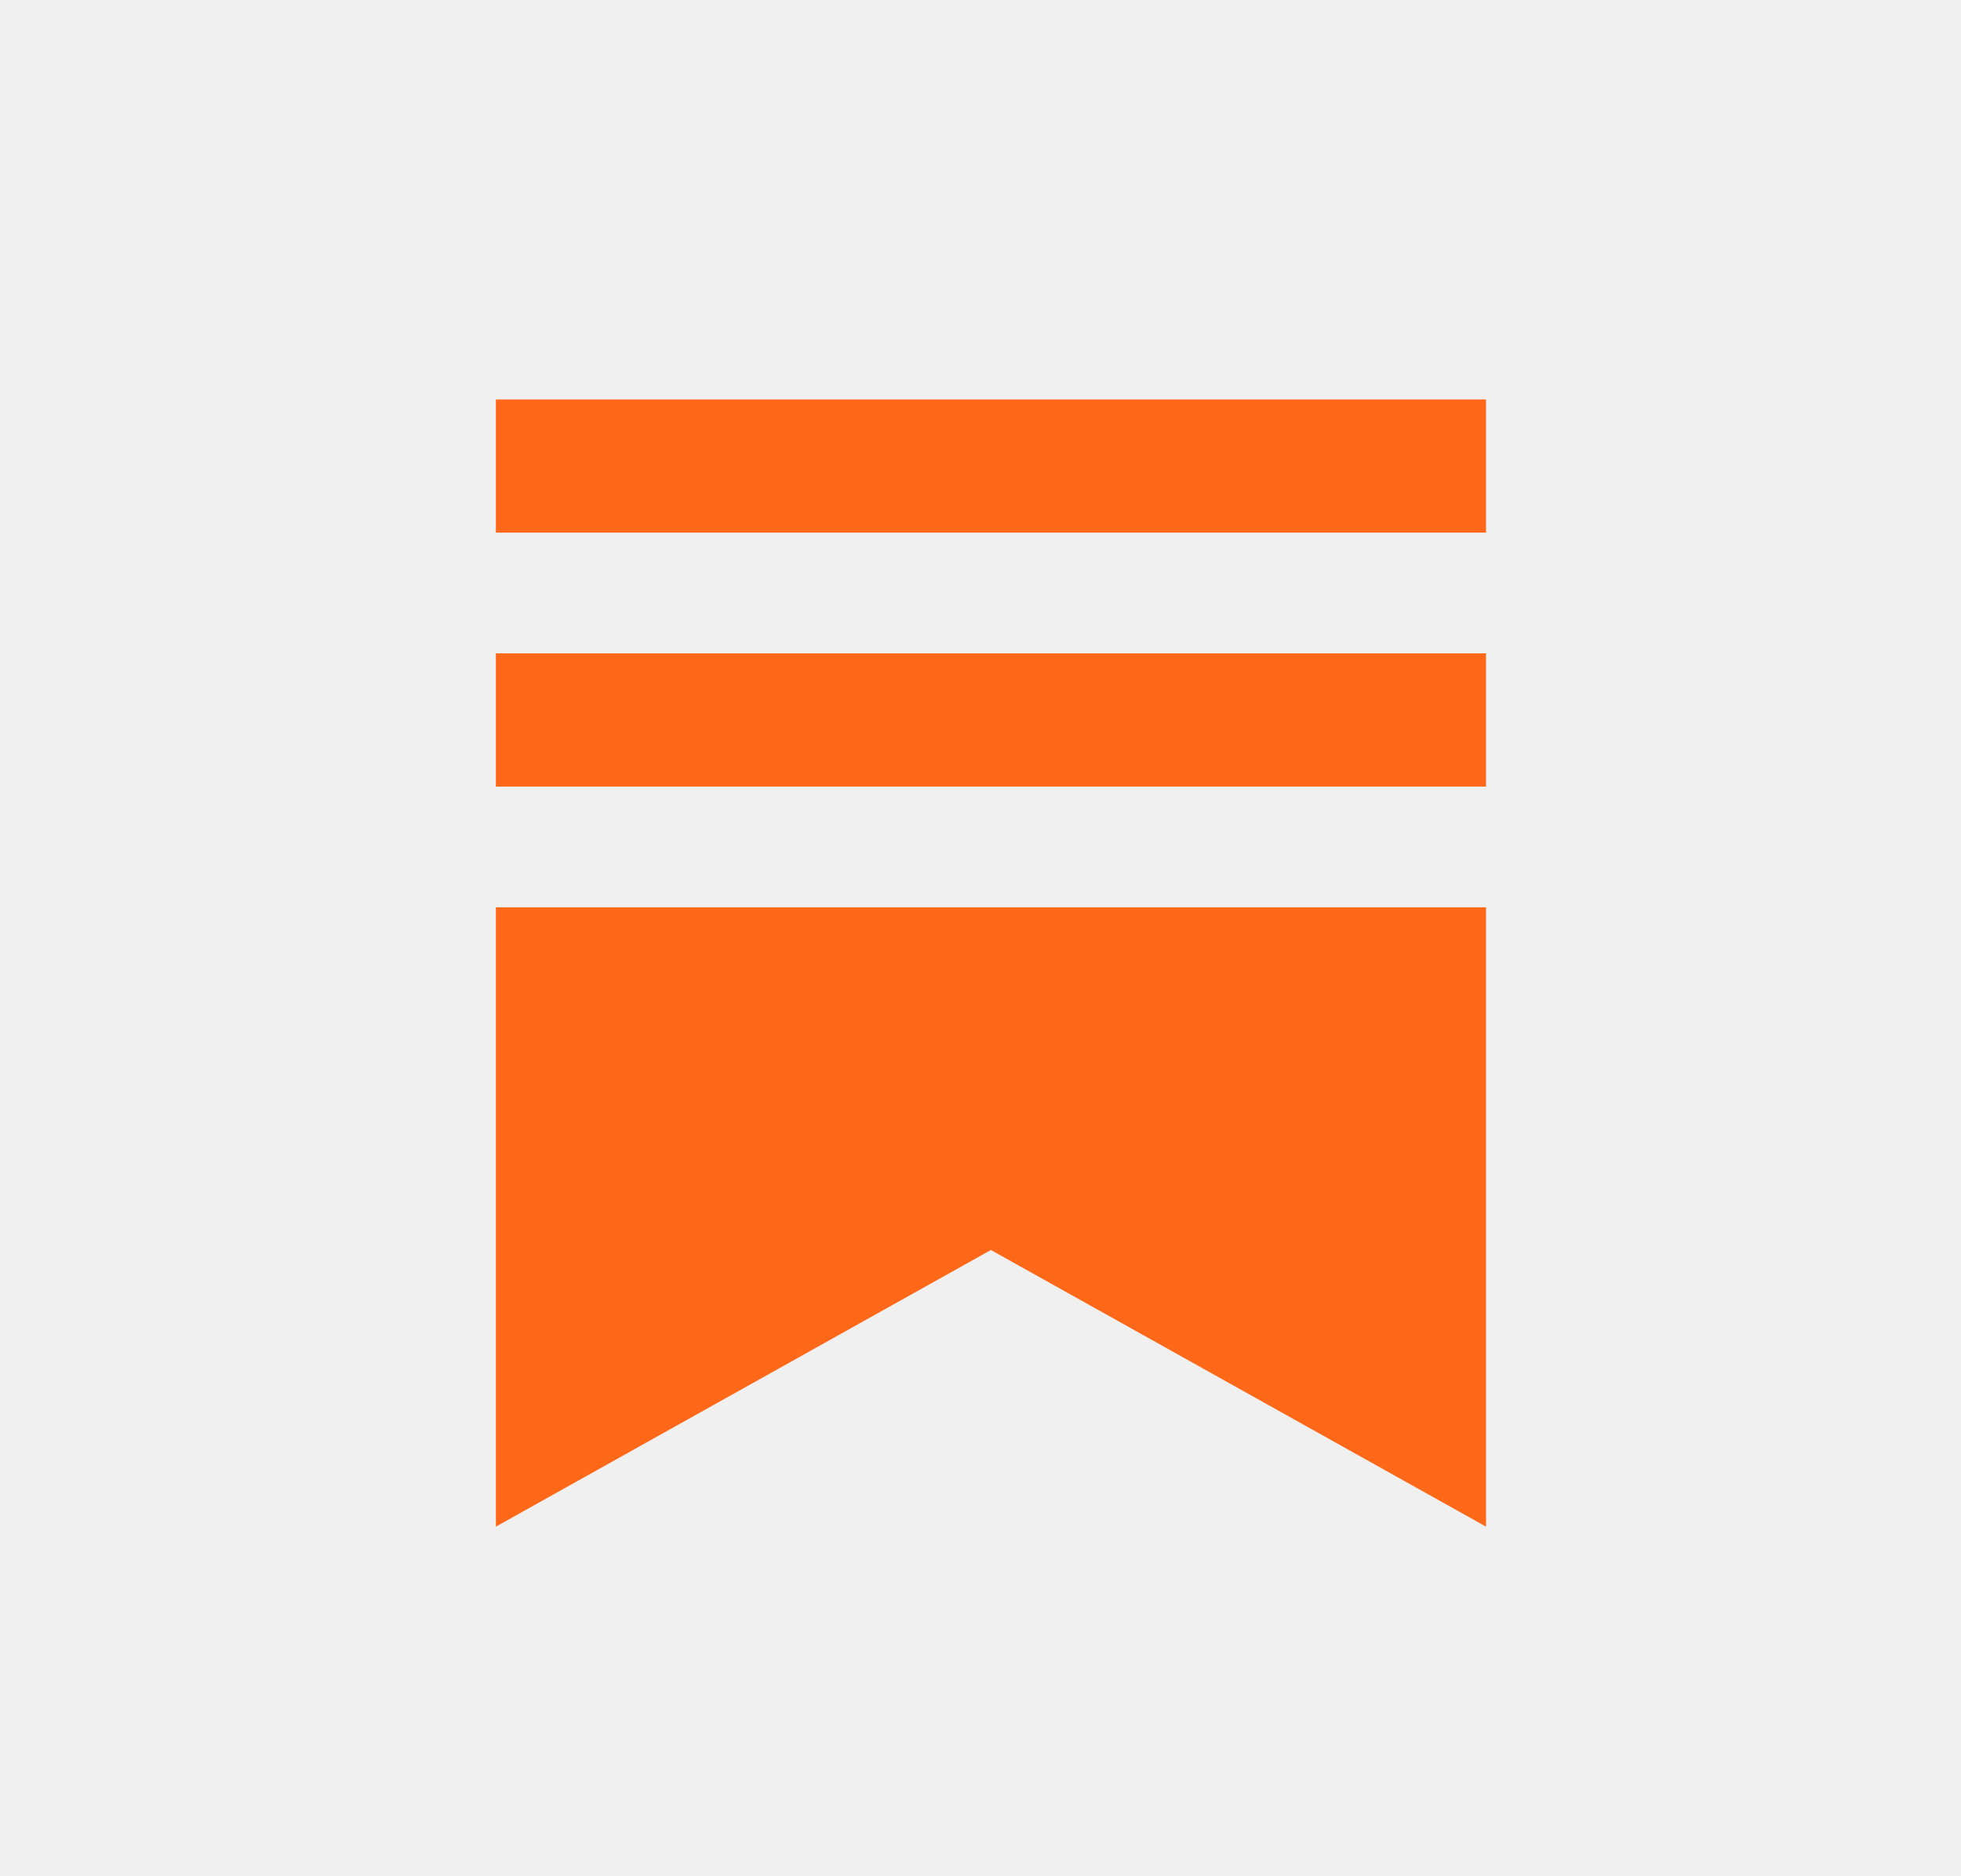
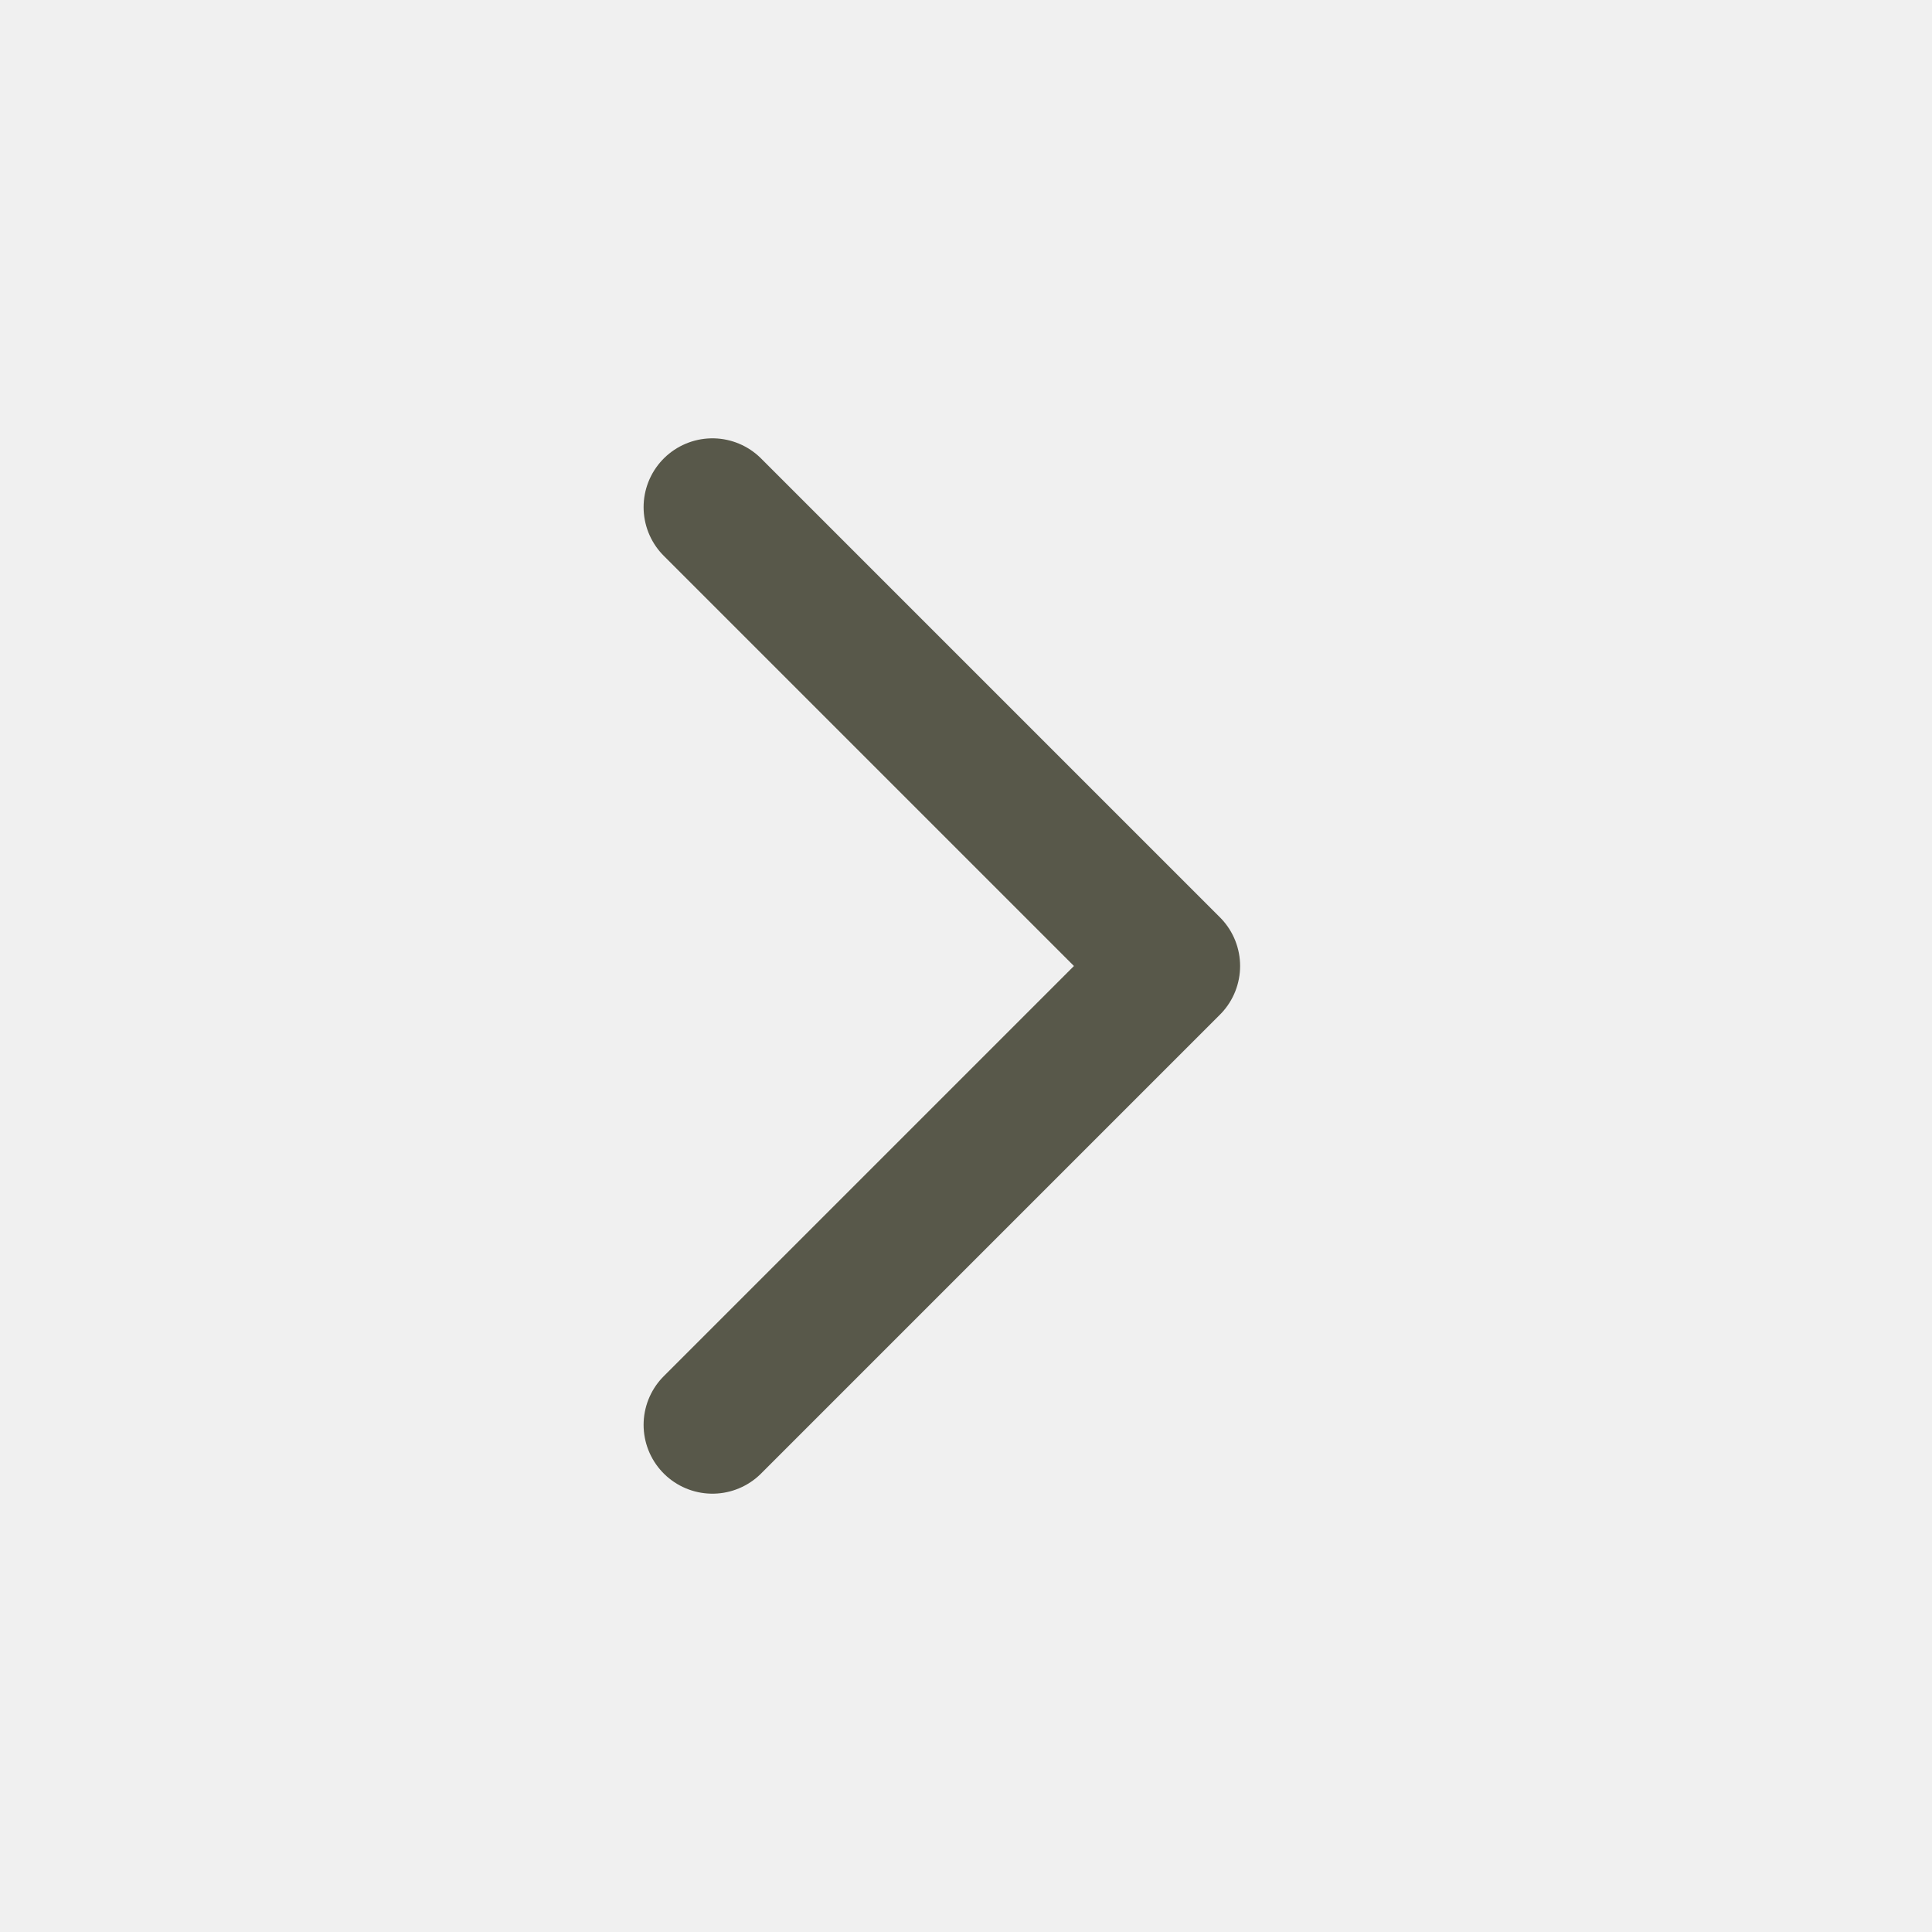
- <svg xmlns="http://www.w3.org/2000/svg" width="23" height="22" viewBox="0 0 23 22" fill="none">
-   <g clip-path="url(#clip0_9_51)">
-     <path d="M17.429 7.664H5.816V9.227H17.429V7.664Z" fill="#FF6719" />
-     <path d="M5.816 10.643V17.908L11.622 14.663L17.429 17.908V10.643H5.816Z" fill="#FF6719" />
-     <path d="M17.429 4.686H5.816V6.248H17.429V4.686Z" fill="#FF6719" />
+ <svg xmlns="http://www.w3.org/2000/svg" width="20" height="20" viewBox="0 0 20 20" fill="none">
+   <g clip-path="url(#clip0_1_452)">
+     <path d="M7.375 14.75L12.125 10L7.375 5.25" stroke="#58584A" stroke-width="1.425" stroke-linecap="round" stroke-linejoin="round" />
  </g>
  <defs>
-     <clipPath id="clip0_9_51">
-       <rect width="22" height="22" fill="white" transform="translate(0.617188)" />
+     <clipPath id="clip0_1_452">
+       <rect width="19" height="19" fill="white" transform="translate(0.25 0.5)" />
    </clipPath>
  </defs>
</svg>
